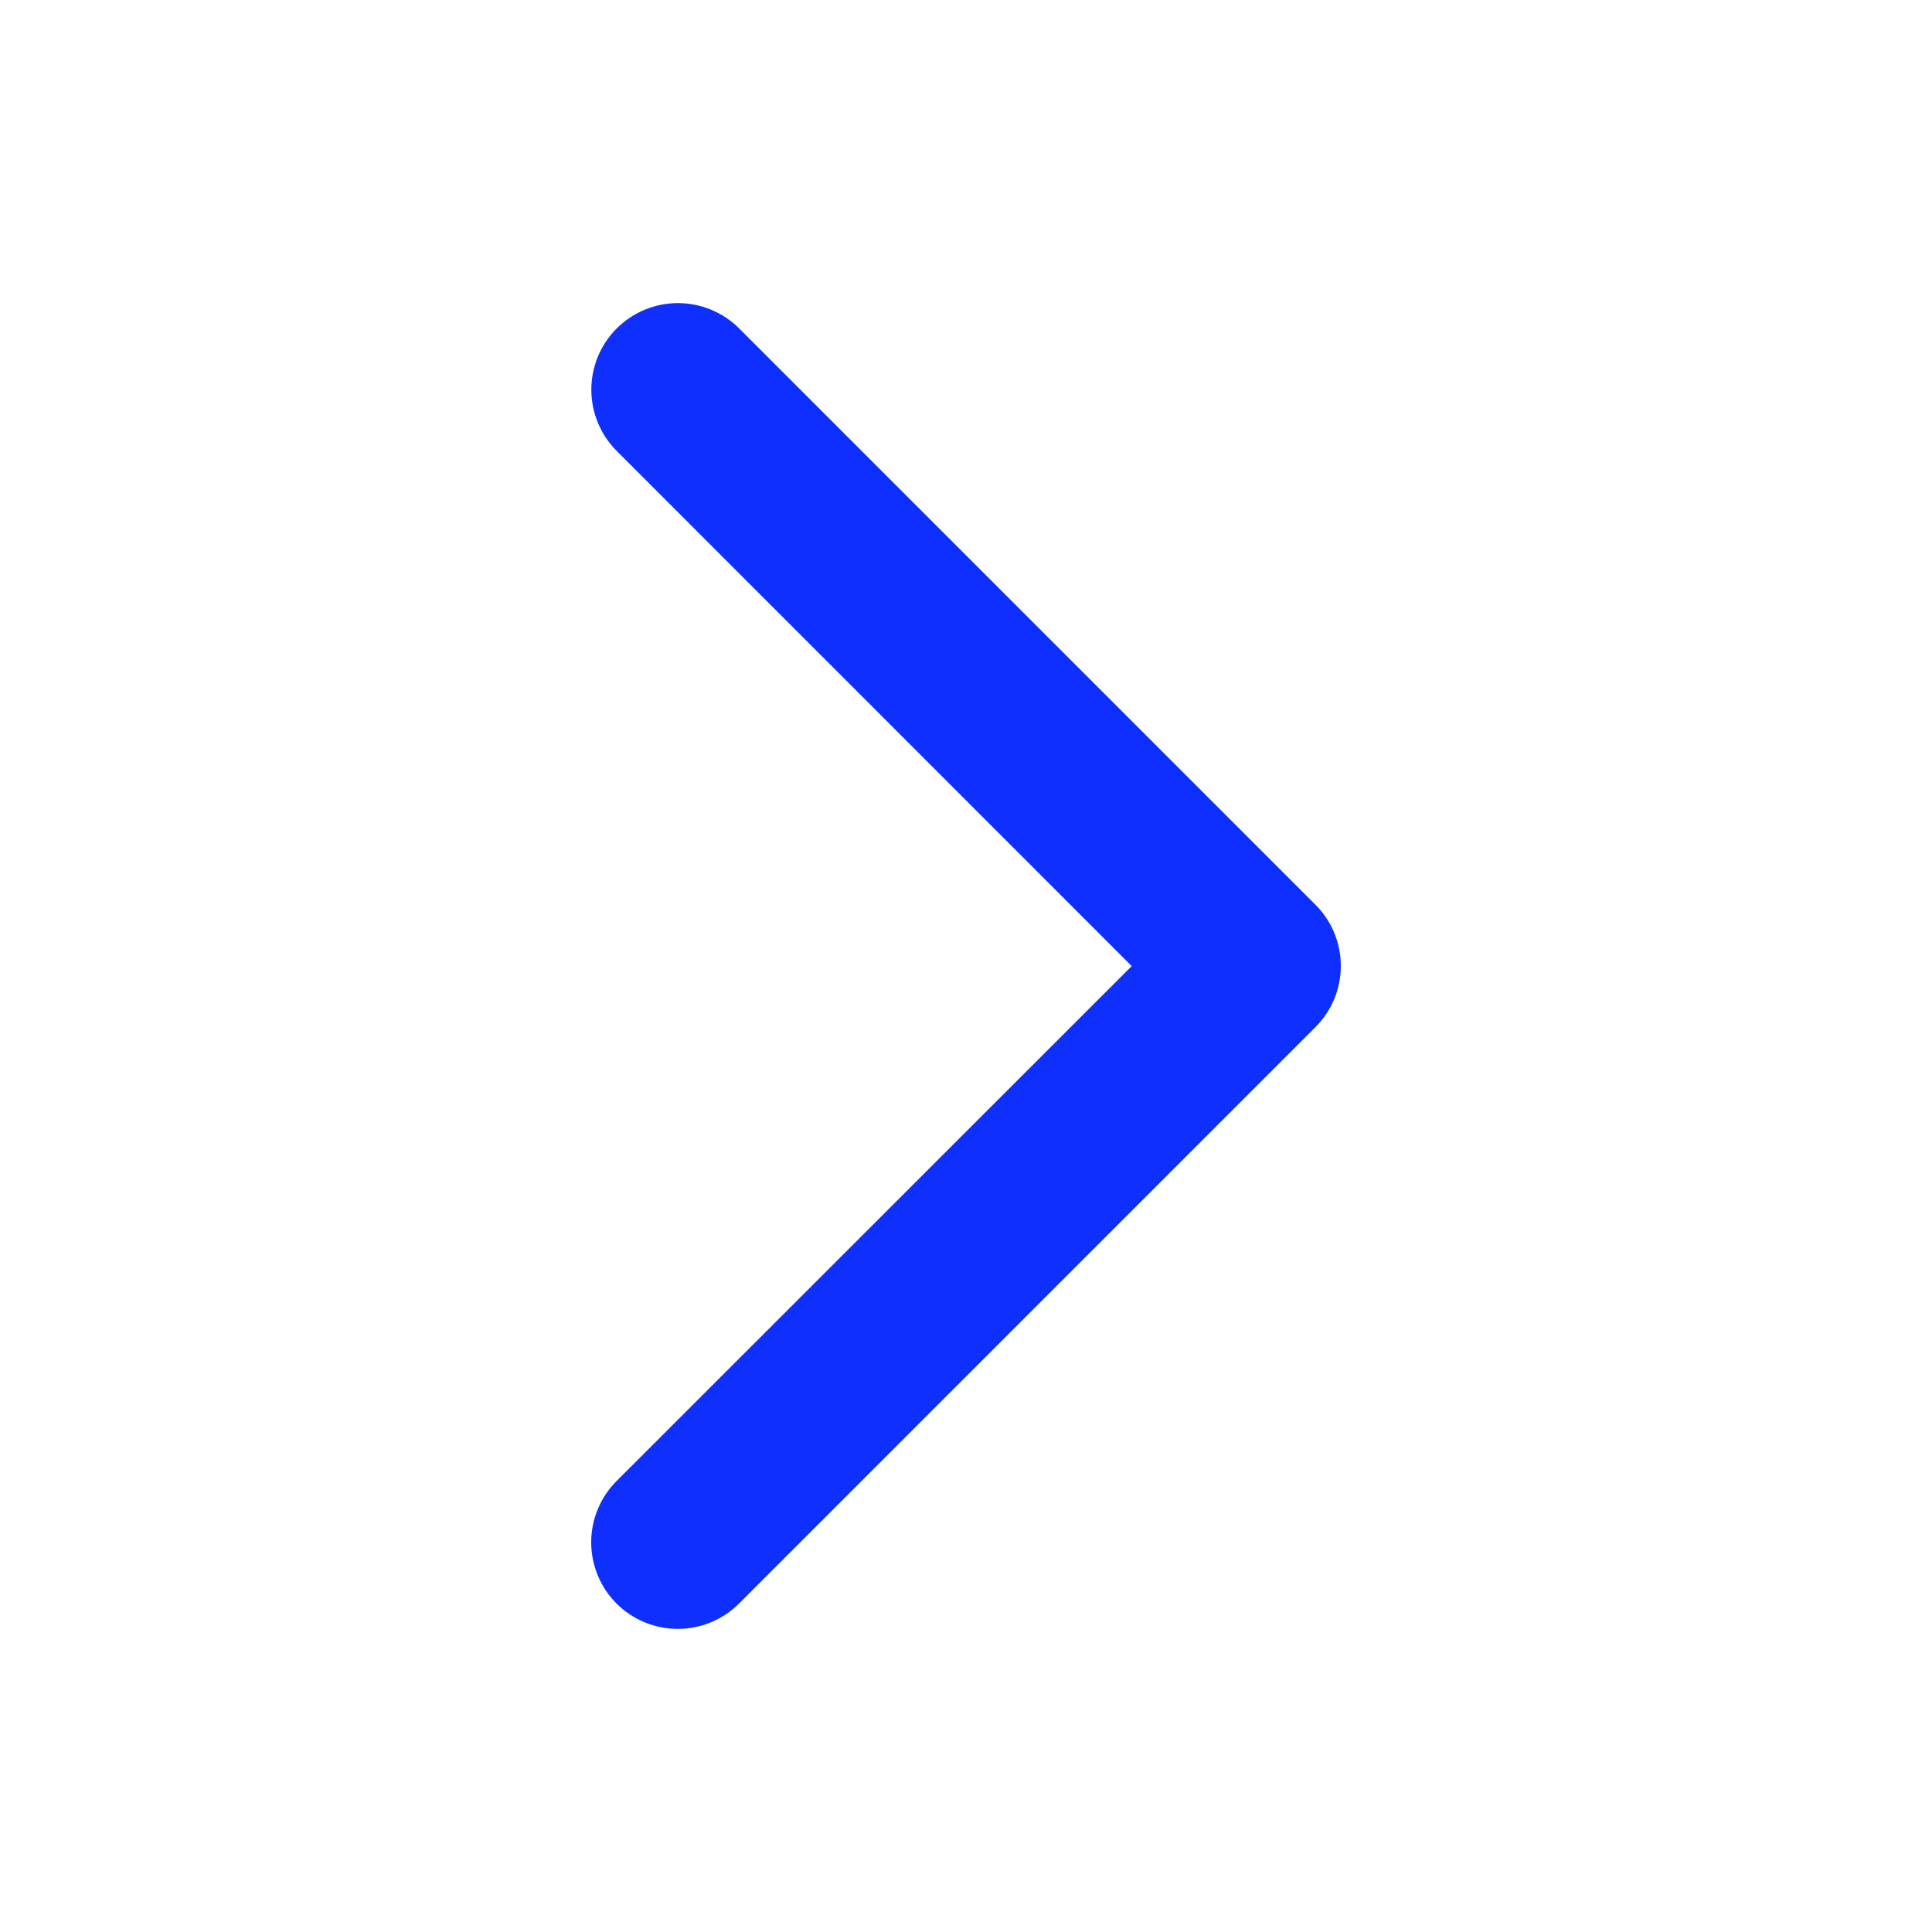
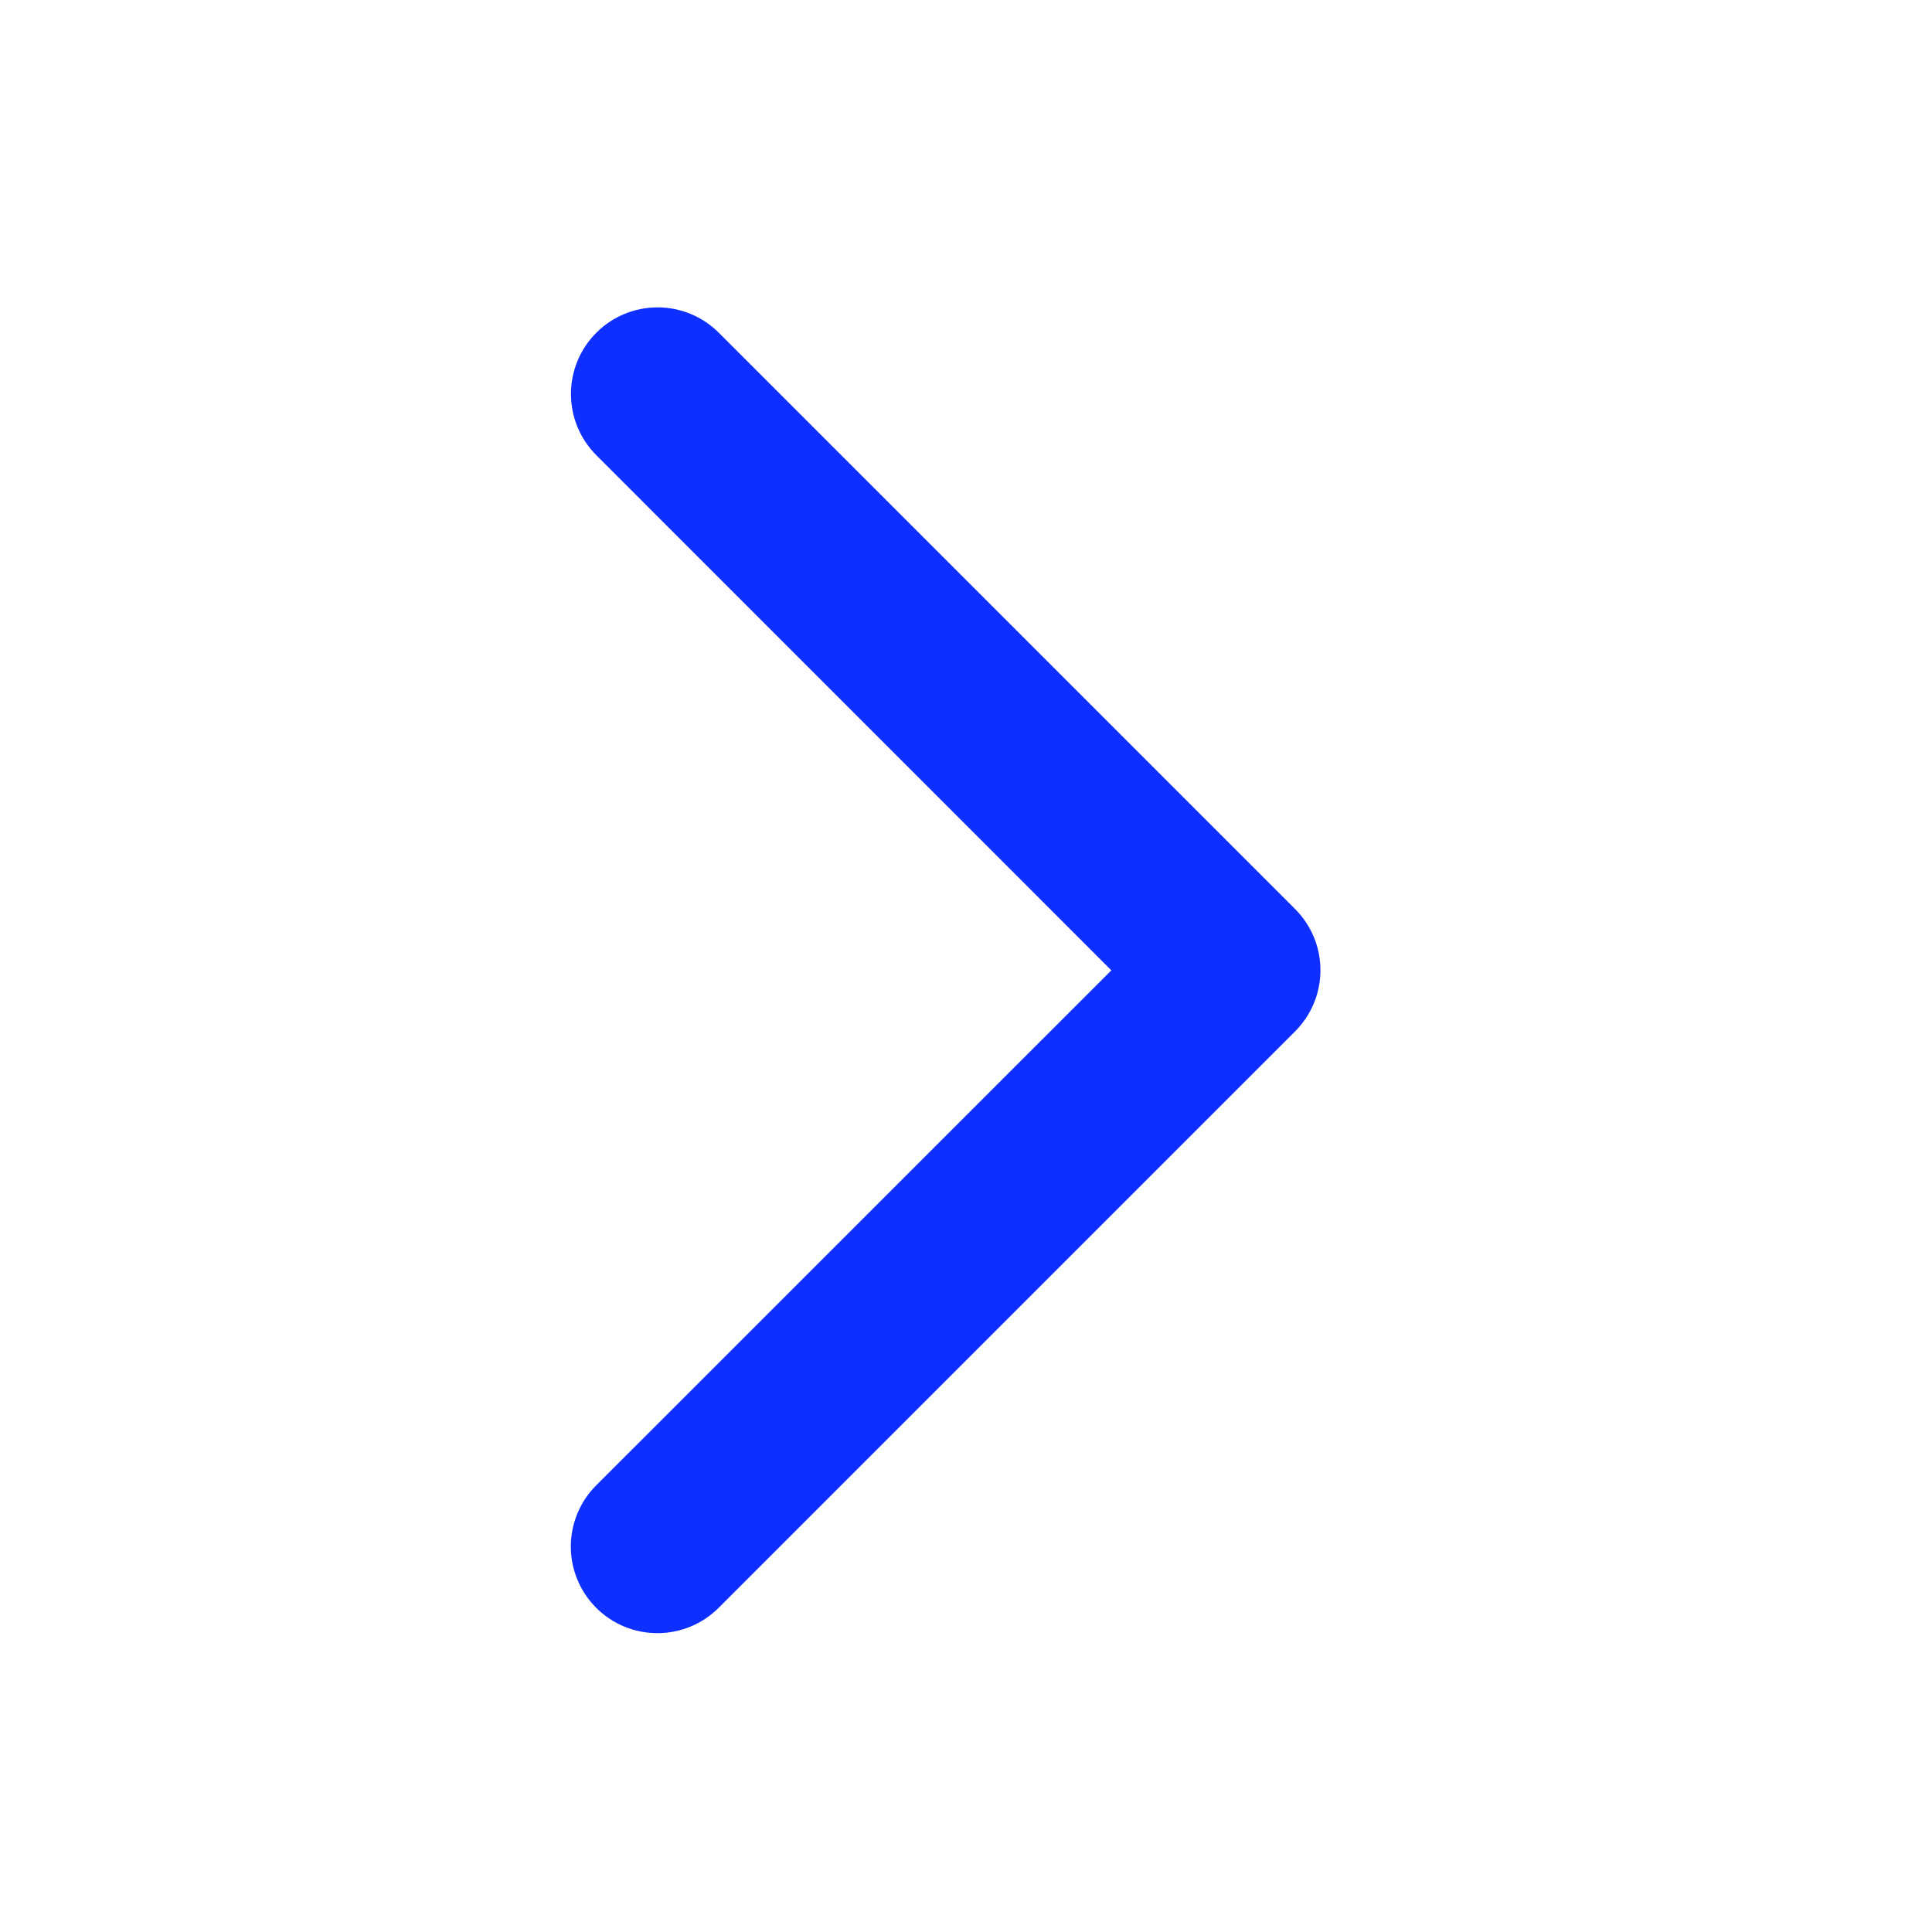
<svg xmlns="http://www.w3.org/2000/svg" width="44" height="44" viewBox="0 0 44 44" fill="none">
-   <path d="M29.956 23.395L16.831 36.52C16.461 36.889 15.959 37.097 15.436 37.097C14.913 37.097 14.411 36.889 14.041 36.52C13.672 36.15 13.464 35.648 13.464 35.125C13.464 34.602 13.672 34.1 14.041 33.73L25.774 22.002L14.045 10.27C13.862 10.086 13.716 9.869 13.617 9.63C13.518 9.39 13.467 9.134 13.467 8.875C13.467 8.616 13.518 8.36 13.617 8.12C13.716 7.881 13.862 7.664 14.045 7.48C14.228 7.297 14.445 7.152 14.685 7.053C14.924 6.954 15.18 6.903 15.439 6.903C15.698 6.903 15.955 6.954 16.194 7.053C16.433 7.152 16.651 7.297 16.834 7.48L29.959 20.605C30.142 20.789 30.288 21.006 30.387 21.245C30.486 21.485 30.537 21.742 30.536 22.001C30.536 22.26 30.485 22.516 30.385 22.756C30.285 22.995 30.139 23.212 29.956 23.395Z" fill="#0F2FFF" />
+   <path d="M29.492 23.492L16.367 36.617C15.997 36.987 15.495 37.194 14.972 37.194C14.449 37.194 13.947 36.987 13.578 36.617C13.208 36.247 13 35.745 13 35.222C13 34.699 13.208 34.197 13.578 33.828L25.31 22.099L13.581 10.367C13.398 10.184 13.252 9.966 13.153 9.727C13.054 9.488 13.003 9.231 13.003 8.972C13.003 8.713 13.054 8.457 13.153 8.217C13.252 7.978 13.398 7.761 13.581 7.578C13.764 7.394 13.981 7.249 14.221 7.15C14.46 7.051 14.716 7 14.975 7C15.234 7 15.491 7.051 15.73 7.15C15.969 7.249 16.187 7.394 16.37 7.578L29.495 20.703C29.678 20.886 29.824 21.103 29.923 21.343C30.022 21.582 30.073 21.839 30.072 22.098C30.072 22.357 30.021 22.613 29.921 22.853C29.821 23.092 29.675 23.309 29.492 23.492Z" fill="#0F2FFF" />
</svg>
